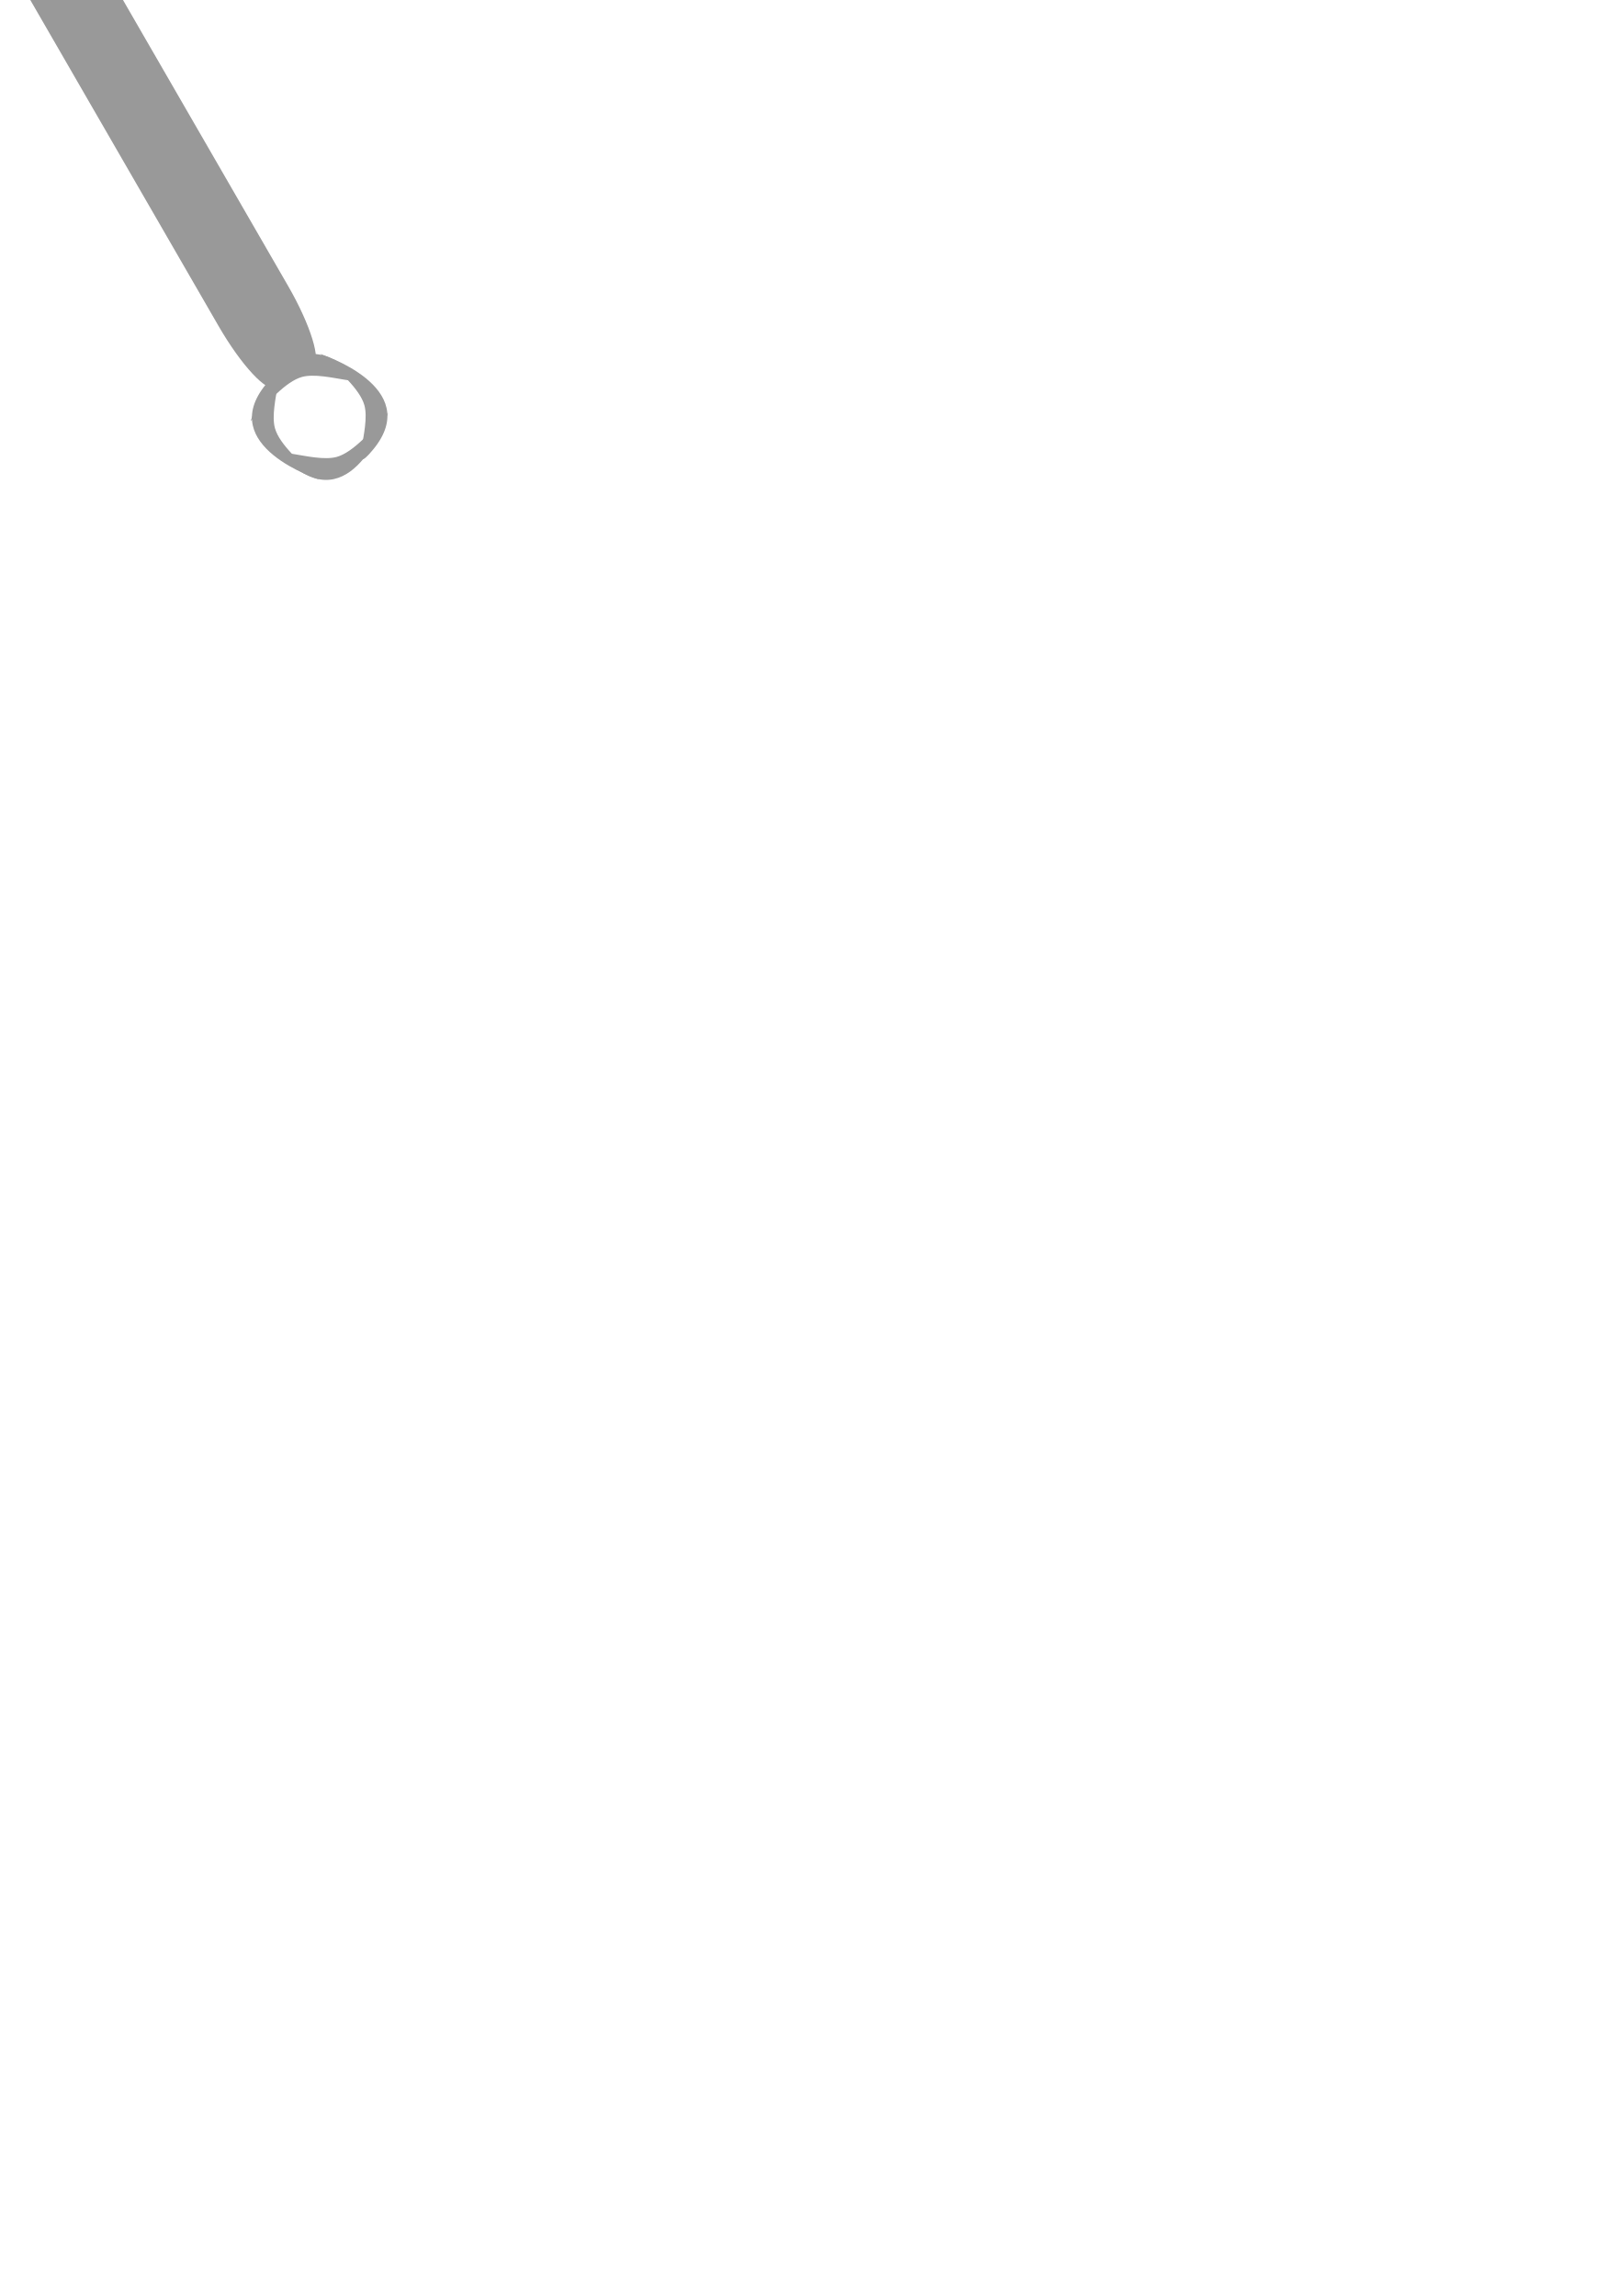
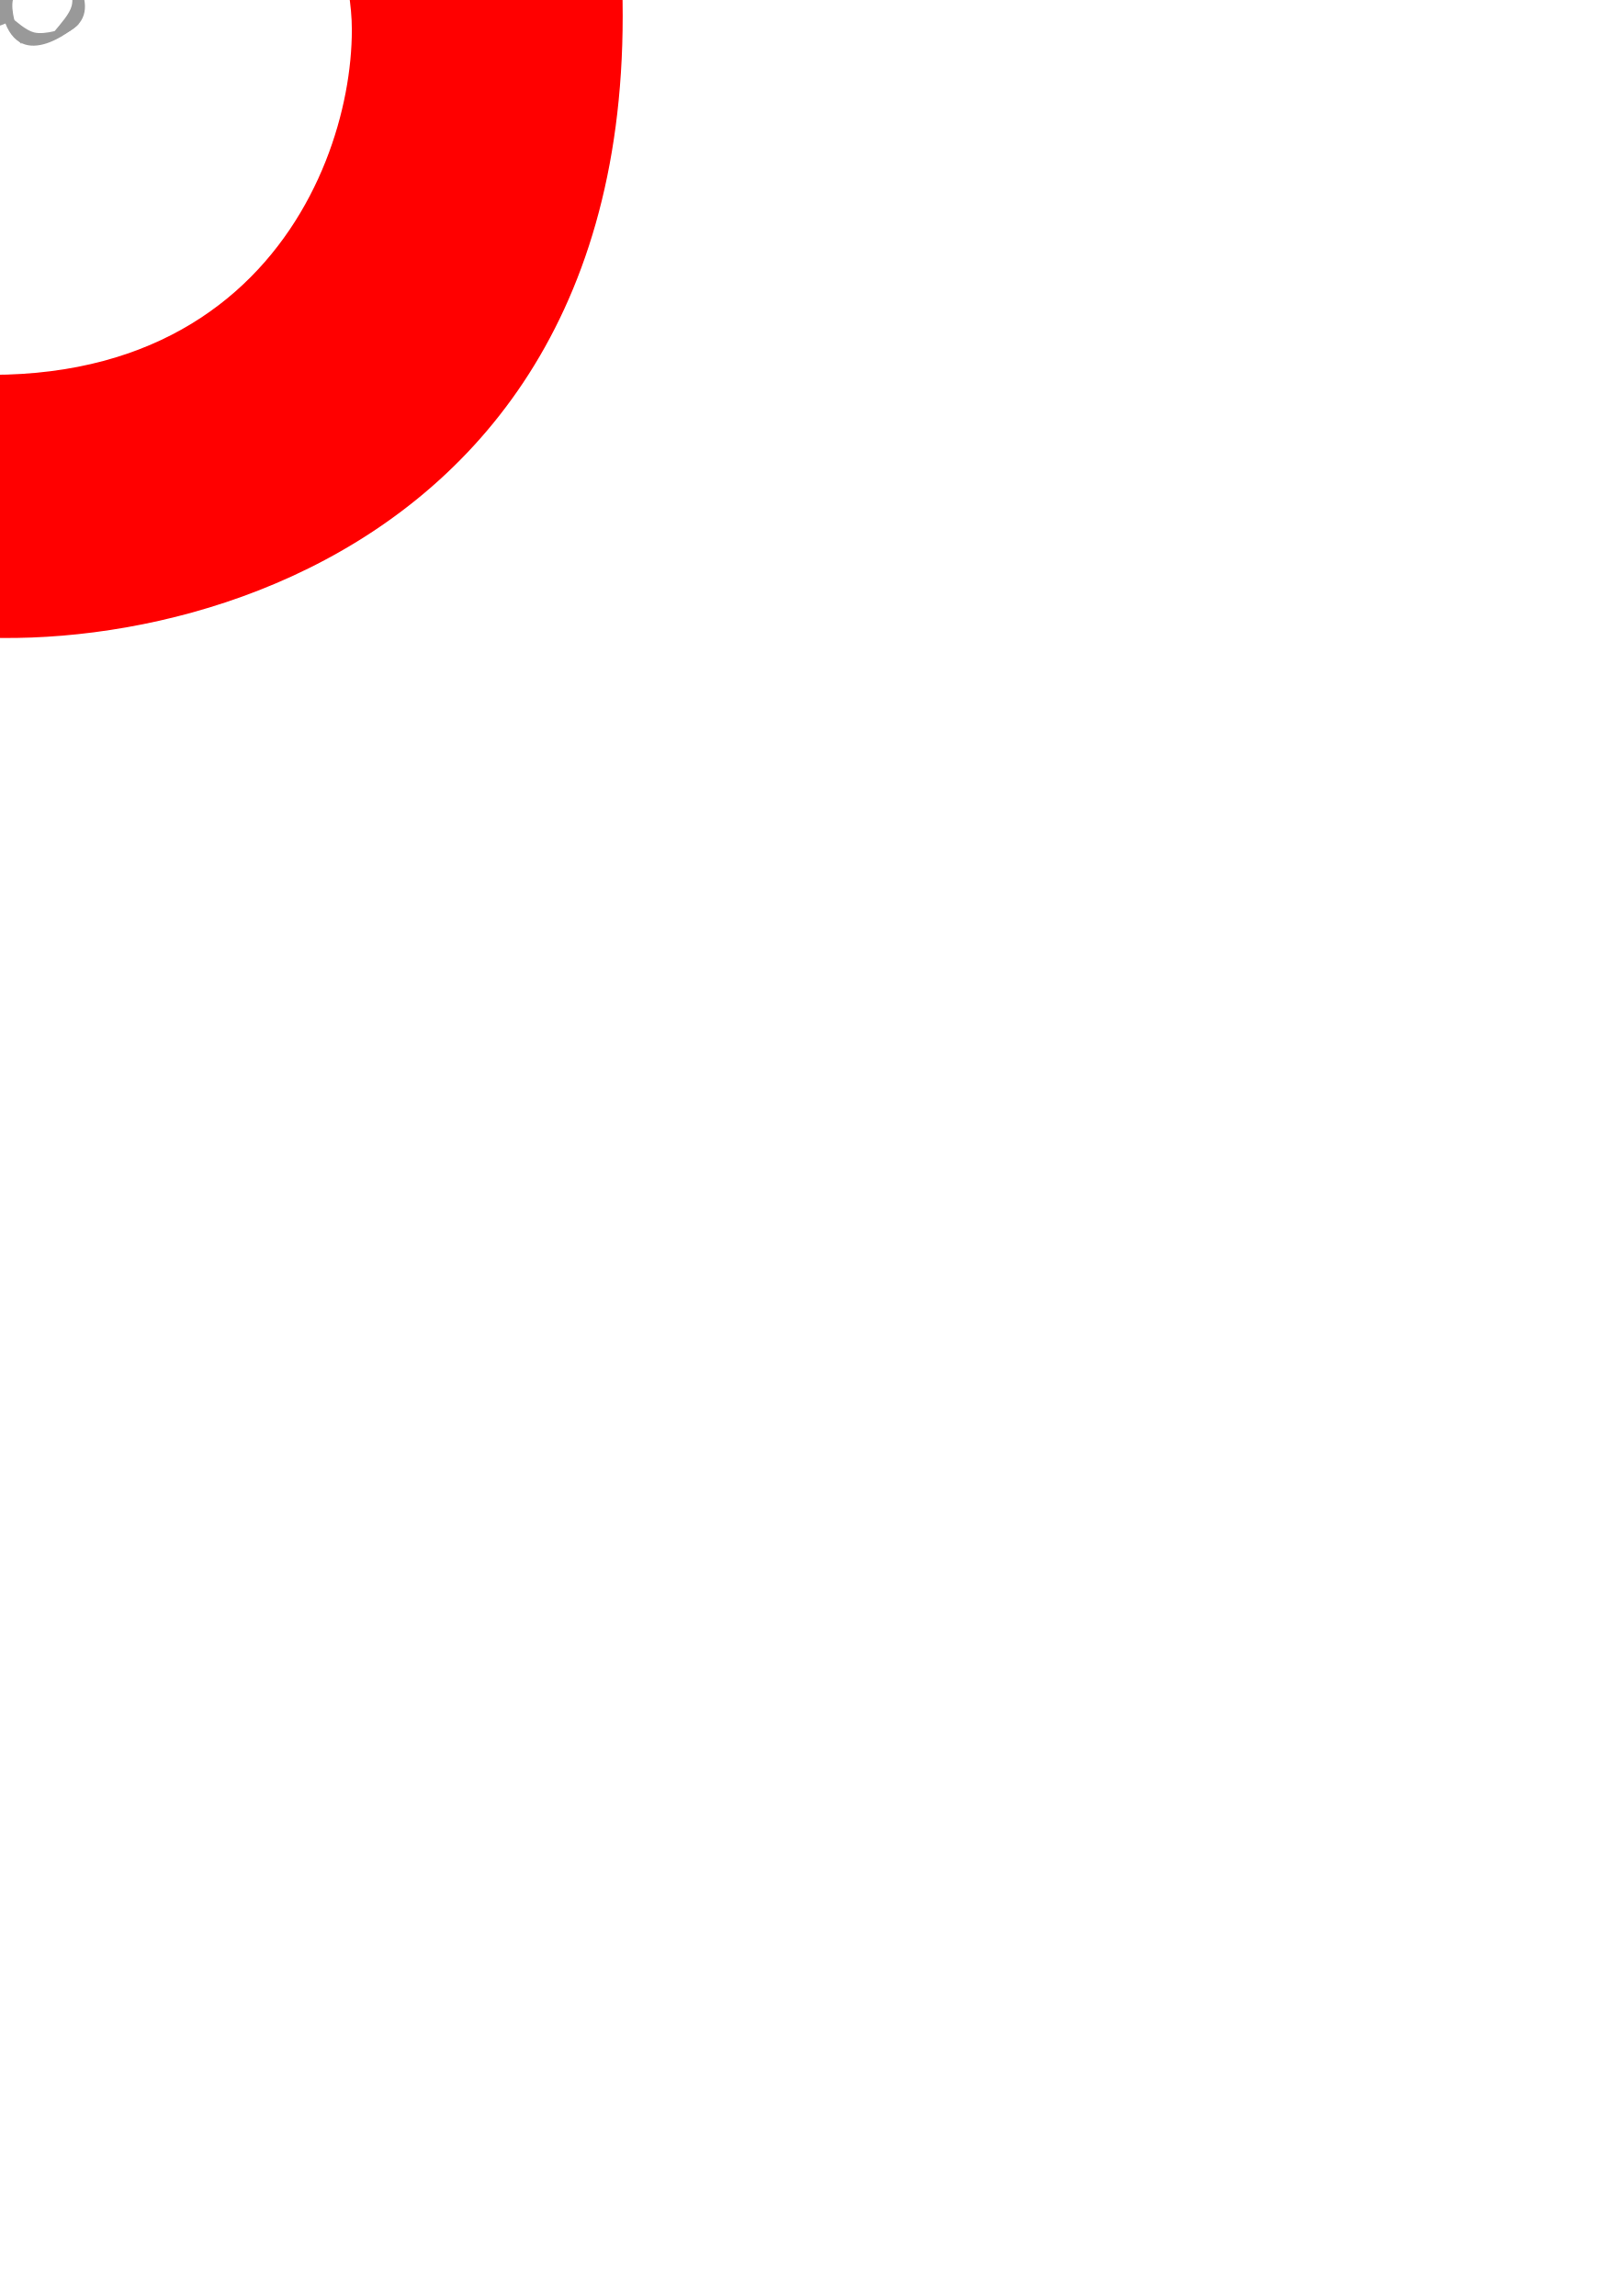
<svg xmlns="http://www.w3.org/2000/svg" width="210mm" height="297mm" viewBox="0 0 744.094 1052.362" id="svg2" version="1.1">
  <defs id="defs4" />
  <g id="layer1">
    <g id="g4244" transform="matrix(10.46309,0,0,10.46309,-1852.459,-1923.248)">
-       <rect rx="3.611" ry="0.83" y="-66.086" x="232.523" height="3.516" width="35.948" id="rect4226" style="fill:#999999;fill-opacity:1;stroke:none;stroke-width:0;stroke-linecap:round;stroke-miterlimit:4;stroke-dasharray:none;stroke-dashoffset:0;stroke-opacity:1" transform="matrix(0.5,0.8660254,-0.8660254,0.5,0,0)" />
-       <path style="fill:#999999;fill-rule:evenodd;stroke:none;stroke-width:0.096px;stroke-linecap:butt;stroke-linejoin:miter;stroke-opacity:1" d="m 188.024,202.262 c 0,0 1.448,-4.559 4.171,-2.332 1.412,1.155 -0.872,0.097 -1.928,0.397 -0.707,0.201 -1.509,1.119 -2.243,1.935 z" id="path3340" />
-       <path id="path3342" d="m 191.026,204.818 c 0,0 -4.559,-1.448 -2.332,-4.171 1.155,-1.412 0.097,0.872 0.397,1.928 0.201,0.707 1.119,1.509 1.935,2.243 z" style="fill:#999999;fill-rule:evenodd;stroke:none;stroke-width:0.096px;stroke-linecap:butt;stroke-linejoin:miter;stroke-opacity:1" />
-       <path style="fill:#999999;fill-rule:evenodd;stroke:none;stroke-width:0.096px;stroke-linecap:butt;stroke-linejoin:miter;stroke-opacity:1" d="m 194.045,201.891 c 0,0 -1.448,4.559 -4.171,2.332 -1.412,-1.155 0.872,-0.097 1.928,-0.397 0.707,-0.201 1.509,-1.119 2.243,-1.935 z" id="path3344" />
-       <path id="path3346" d="m 191.071,199.318 c 0,0 4.559,1.448 2.332,4.171 -1.155,1.412 -0.097,-0.872 -0.397,-1.928 -0.201,-0.707 -1.119,-1.509 -1.935,-2.243 z" style="fill:#999999;fill-rule:evenodd;stroke:none;stroke-width:0.096px;stroke-linecap:butt;stroke-linejoin:miter;stroke-opacity:1" />
-       <path style="fill:#b3b3b3;fill-rule:evenodd;stroke:none;stroke-width:0.096px;stroke-linecap:butt;stroke-linejoin:miter;stroke-opacity:1" d="m 171.094,170.067 c 0,0 -2.664,-0.034 -4.054,-0.503 -1.608,-0.542 -4.084,-1.328 -4.084,-1.328 -1.949,2.941 -2.795,4.327 -2.33,7.568 0.502,3.501 12.872,12.785 12.805,9.891 -0.03,-1.321 -0.043,-4.198 -1.93,-5.628 -2.544,-1.927 -1.594,-3.582 -1.594,-3.582 l 0.707,-1.345 c 0,0 1.198,-0.757 2.58,-0.175 2.763,1.165 -2.1,-4.898 -2.1,-4.898 z" id="path3348" />
-       <path style="opacity:1;fill:#b3b3b3;fill-opacity:1;stroke:none;stroke-width:0;stroke-linecap:round;stroke-miterlimit:4;stroke-dasharray:none;stroke-dashoffset:0;stroke-opacity:1" id="path3388" d="m 162.121,125.793 -7.285,0 3.643,-6.309 z" transform="matrix(-0.212508,0.2054705,-0.2607615,-0.2696928,239.0766,186.5865)" />
-       <path style="fill:#b3b3b3;fill-rule:evenodd;stroke:none;stroke-width:0.096px;stroke-linecap:butt;stroke-linejoin:miter;stroke-opacity:1" d="m 174.478,167.393 c 0,0 2.061,-2.087 0.753,-4.194 -0.654,-1.053 4.064,-0.547 6.404,1.136 2.811,2.021 3.81,6.394 4.085,7.065 0.55,1.342 -4.128,-4.704 -9.786,1.311 -5.659,6.016 -1.455,-5.318 -1.455,-5.318 z" id="path3390" />
-       <g transform="matrix(0.3248816,-0.1875705,0.1875705,0.3248816,97.95789,175.5023)" id="g3403">
+       <g id="g3362" transform="matrix(5.890009,0,0,5.890009,-730.0533,-763.1015)">
+         <path id="path3358" d="m 155.202,156.356 c 4.003,2.046 0.794,2.091 0.35,1.963 -3.21,-0.926 -4.139,1.193 -4.139,2.338 0,1.468 2.287,4.403 2.287,4.403 0,0 -4.301,0.516 -4.301,-4.301 0,-4.63 4.618,-5.009 5.803,-4.403 z" style="fill:#ff0000;fill-rule:evenodd;stroke:none;stroke-width:0.096px;stroke-linecap:butt;stroke-linejoin:miter;stroke-opacity:1" />
+         <path style="fill:#ff0000;fill-rule:evenodd;stroke:none;stroke-width:0.096px;stroke-linecap:butt;stroke-linejoin:miter;stroke-opacity:1" d="m 152.834,165.289 c -4.003,-2.046 -0.794,-2.091 -0.35,-1.963 3.21,0.926 4.139,-1.193 4.139,-2.338 0,-1.468 -2.287,-4.403 -2.287,-4.403 0,0 4.301,-0.516 4.301,4.301 0,4.63 -4.618,5.009 -5.803,4.403 z" id="path3360" />
+       </g>
+       <rect rx="2.444" ry="0.561" y="182.785" x="153.191" height="2.379" width="24.325" id="rect4226" style="fill:#999999;fill-opacity:1;stroke:none;stroke-width:0;stroke-linecap:round;stroke-miterlimit:4;stroke-dasharray:none;stroke-dashoffset:0;stroke-opacity:1" />
+       <path style="fill:#999999;fill-rule:evenodd;stroke:none;stroke-width:0.096px;stroke-linecap:butt;stroke-linejoin:miter;stroke-opacity:1" d="m 177.992,185.752 c 0,0 -2.182,-2.391 0.045,-3.233 1.154,-0.437 -0.238,0.543 -0.42,1.264 -0.122,0.482 0.145,1.263 0.375,1.969 z" id="path3340" />
+       <path id="path3342" d="m 180.506,184.857 c 0,0 -2.391,2.182 -3.233,-0.045 -0.437,-1.154 0.544,0.238 1.264,0.42 0.482,0.122 1.263,-0.145 1.969,-0.375 z" style="fill:#999999;fill-rule:evenodd;stroke:none;stroke-width:0.096px;stroke-linecap:butt;stroke-linejoin:miter;stroke-opacity:1" />
+       <path style="fill:#999999;fill-rule:evenodd;stroke:none;stroke-width:0.096px;stroke-linecap:butt;stroke-linejoin:miter;stroke-opacity:1" d="m 179.812,182.098 c 0,0 2.182,2.391 -0.045,3.233 -1.154,0.437 0.238,-0.543 0.42,-1.264 0.122,-0.482 -0.145,-1.263 -0.375,-1.969 z" id="path3344" />
+       <path id="path3346" d="m 177.298,182.97 c 0,0 2.391,-2.182 3.233,0.045 0.437,1.154 -0.543,-0.238 -1.264,-0.42 -0.482,-0.122 -1.263,0.145 -1.969,0.375 z" style="fill:#999999;fill-rule:evenodd;stroke:none;stroke-width:0.096px;stroke-linecap:butt;stroke-linejoin:miter;stroke-opacity:1" />
+       <path style="fill:#b3b3b3;fill-rule:evenodd;stroke:none;stroke-width:0.096px;stroke-linecap:butt;stroke-linejoin:miter;stroke-opacity:1" d="m 153.398,184.78 c 0,0 -0.922,1.55 -1.666,2.206 -0.862,0.759 -2.16,1.944 -2.16,1.944 1.064,2.137 1.59,3.102 3.646,3.926 2.222,0.89 11.847,-3.218 10.128,-4.157 -0.784,-0.429 -2.475,-1.395 -3.951,-0.773 -1.99,0.839 -2.638,-0.278 -2.638,-0.278 l -0.549,-0.869 c 0,0 -0.039,-0.958 0.77,-1.571 1.617,-1.225 -3.58,-0.427 -3.58,-0.427 z" id="path3348" />
+       <path style="opacity:1;fill:#b3b3b3;fill-opacity:1;stroke:none;stroke-width:0;stroke-linecap:round;stroke-miterlimit:4;stroke-dasharray:none;stroke-dashoffset:0;stroke-opacity:1" id="path3388" d="m 162.121,125.793 -7.285,0 3.643,-6.309 z" transform="matrix(0.04850892,0.1940477,-0.246265,0.0615624,186.079,150.5311)" />
+       <path style="fill:#b3b3b3;fill-rule:evenodd;stroke:none;stroke-width:0.096px;stroke-linecap:butt;stroke-linejoin:miter;stroke-opacity:1" d="m 152.976,181.892 c 0,0 -0.526,-1.914 -2.203,-1.86 -0.839,0.027 1.055,-2.567 2.832,-3.368 2.136,-0.963 5.036,-0.069 5.522,-0.003 0.973,0.132 -4.153,0.827 -2.543,6.178 1.611,5.351 -3.609,-0.947 -3.609,-0.947 z" id="path3390" />
+       <g transform="matrix(0,-0.2538432,0.2538432,0,131.8388,229.4773)" id="g3403">
        <path d="m 179.864,80.844 -7.671,0 3.835,-6.643 z" id="path3405" style="fill:#b3b3b3;fill-opacity:1;stroke:none;stroke-width:0;stroke-linecap:round;stroke-miterlimit:4;stroke-dasharray:none;stroke-dashoffset:0;stroke-opacity:1" transform="matrix(1.996758,0,0,1,-171.6346,0)" />
        <path style="fill:#999999;fill-rule:evenodd;stroke:none;stroke-width:0.096px;stroke-linecap:butt;stroke-linejoin:miter;stroke-opacity:1" d="m 174.453,100.479 -2.594,-19.934 15.565,0 -3.959,20.071 z" id="path3407" />
        <g transform="translate(-17.74948,27.98956)" id="g3409">
          <ellipse style="opacity:1;fill:#000000;fill-opacity:1;stroke:none;stroke-width:0;stroke-linecap:round;stroke-miterlimit:4;stroke-dasharray:none;stroke-dashoffset:0;stroke-opacity:1" id="ellipse3411" cx="197.227" cy="60.955" rx="6.372" ry="7.185" />
          <ellipse ry="6.255" rx="5.547" cy="60.797" cx="197.367" id="ellipse3413" style="opacity:1;fill:#808080;fill-opacity:1;stroke:none;stroke-width:0;stroke-linecap:round;stroke-miterlimit:4;stroke-dasharray:none;stroke-dashoffset:0;stroke-opacity:1" />
          <ellipse style="opacity:1;fill:#000000;fill-opacity:1;stroke:none;stroke-width:0;stroke-linecap:round;stroke-miterlimit:4;stroke-dasharray:none;stroke-dashoffset:0;stroke-opacity:1" id="ellipse3415" cx="204.786" cy="8.775" rx="1.496" ry="0.579" transform="matrix(0.9659258,0.258819,-0.258819,0.9659258,0,0)" />
          <ellipse transform="matrix(-0.9659258,0.258819,0.258819,0.9659258,0,0)" ry="0.579" rx="1.496" cy="110.942" cx="-176.506" id="ellipse3417" style="opacity:1;fill:#000000;fill-opacity:1;stroke:none;stroke-width:0;stroke-linecap:round;stroke-miterlimit:4;stroke-dasharray:none;stroke-dashoffset:0;stroke-opacity:1" />
          <ellipse style="opacity:1;fill:#000000;fill-opacity:1;stroke:none;stroke-width:0;stroke-linecap:round;stroke-miterlimit:4;stroke-dasharray:none;stroke-dashoffset:0;stroke-opacity:1" id="ellipse3419" cx="-197.299" cy="63.211" rx="0.321" ry="0.479" transform="scale(-1,1)" />
          <ellipse transform="scale(-1,1)" ry="0.395" rx="2.312" cy="64.719" cx="-197.432" id="ellipse3421" style="opacity:1;fill:#000000;fill-opacity:1;stroke:none;stroke-width:0;stroke-linecap:round;stroke-miterlimit:4;stroke-dasharray:none;stroke-dashoffset:0;stroke-opacity:1" />
        </g>
      </g>
+       <path style="fill:#afdde9;fill-rule:evenodd;stroke:none;stroke-width:0.096px;stroke-linecap:butt;stroke-linejoin:miter;stroke-opacity:1" d="m 154.288,169.441 c 2.849,-3.76 5.353,-3.502 5.353,-3.502 0,0 -3.506,2.7 -4.326,4.122 -0.908,1.574 -1.734,5.96 -1.734,5.96 0,0 -1.788,-1.943 0.707,-6.579 z" id="path3352" />
+       <path id="path3354" d="m 159.791,168.778 c 2.849,-3.76 5.353,-3.502 5.353,-3.502 0,0 -3.506,2.7 -4.326,4.122 -0.908,1.574 -1.734,5.96 -1.734,5.96 0,0 -1.788,-1.943 0.707,-6.579 z" style="fill:#afdde9;fill-rule:evenodd;stroke:none;stroke-width:0.096px;stroke-linecap:butt;stroke-linejoin:miter;stroke-opacity:1" />
    </g>
  </g>
</svg>
